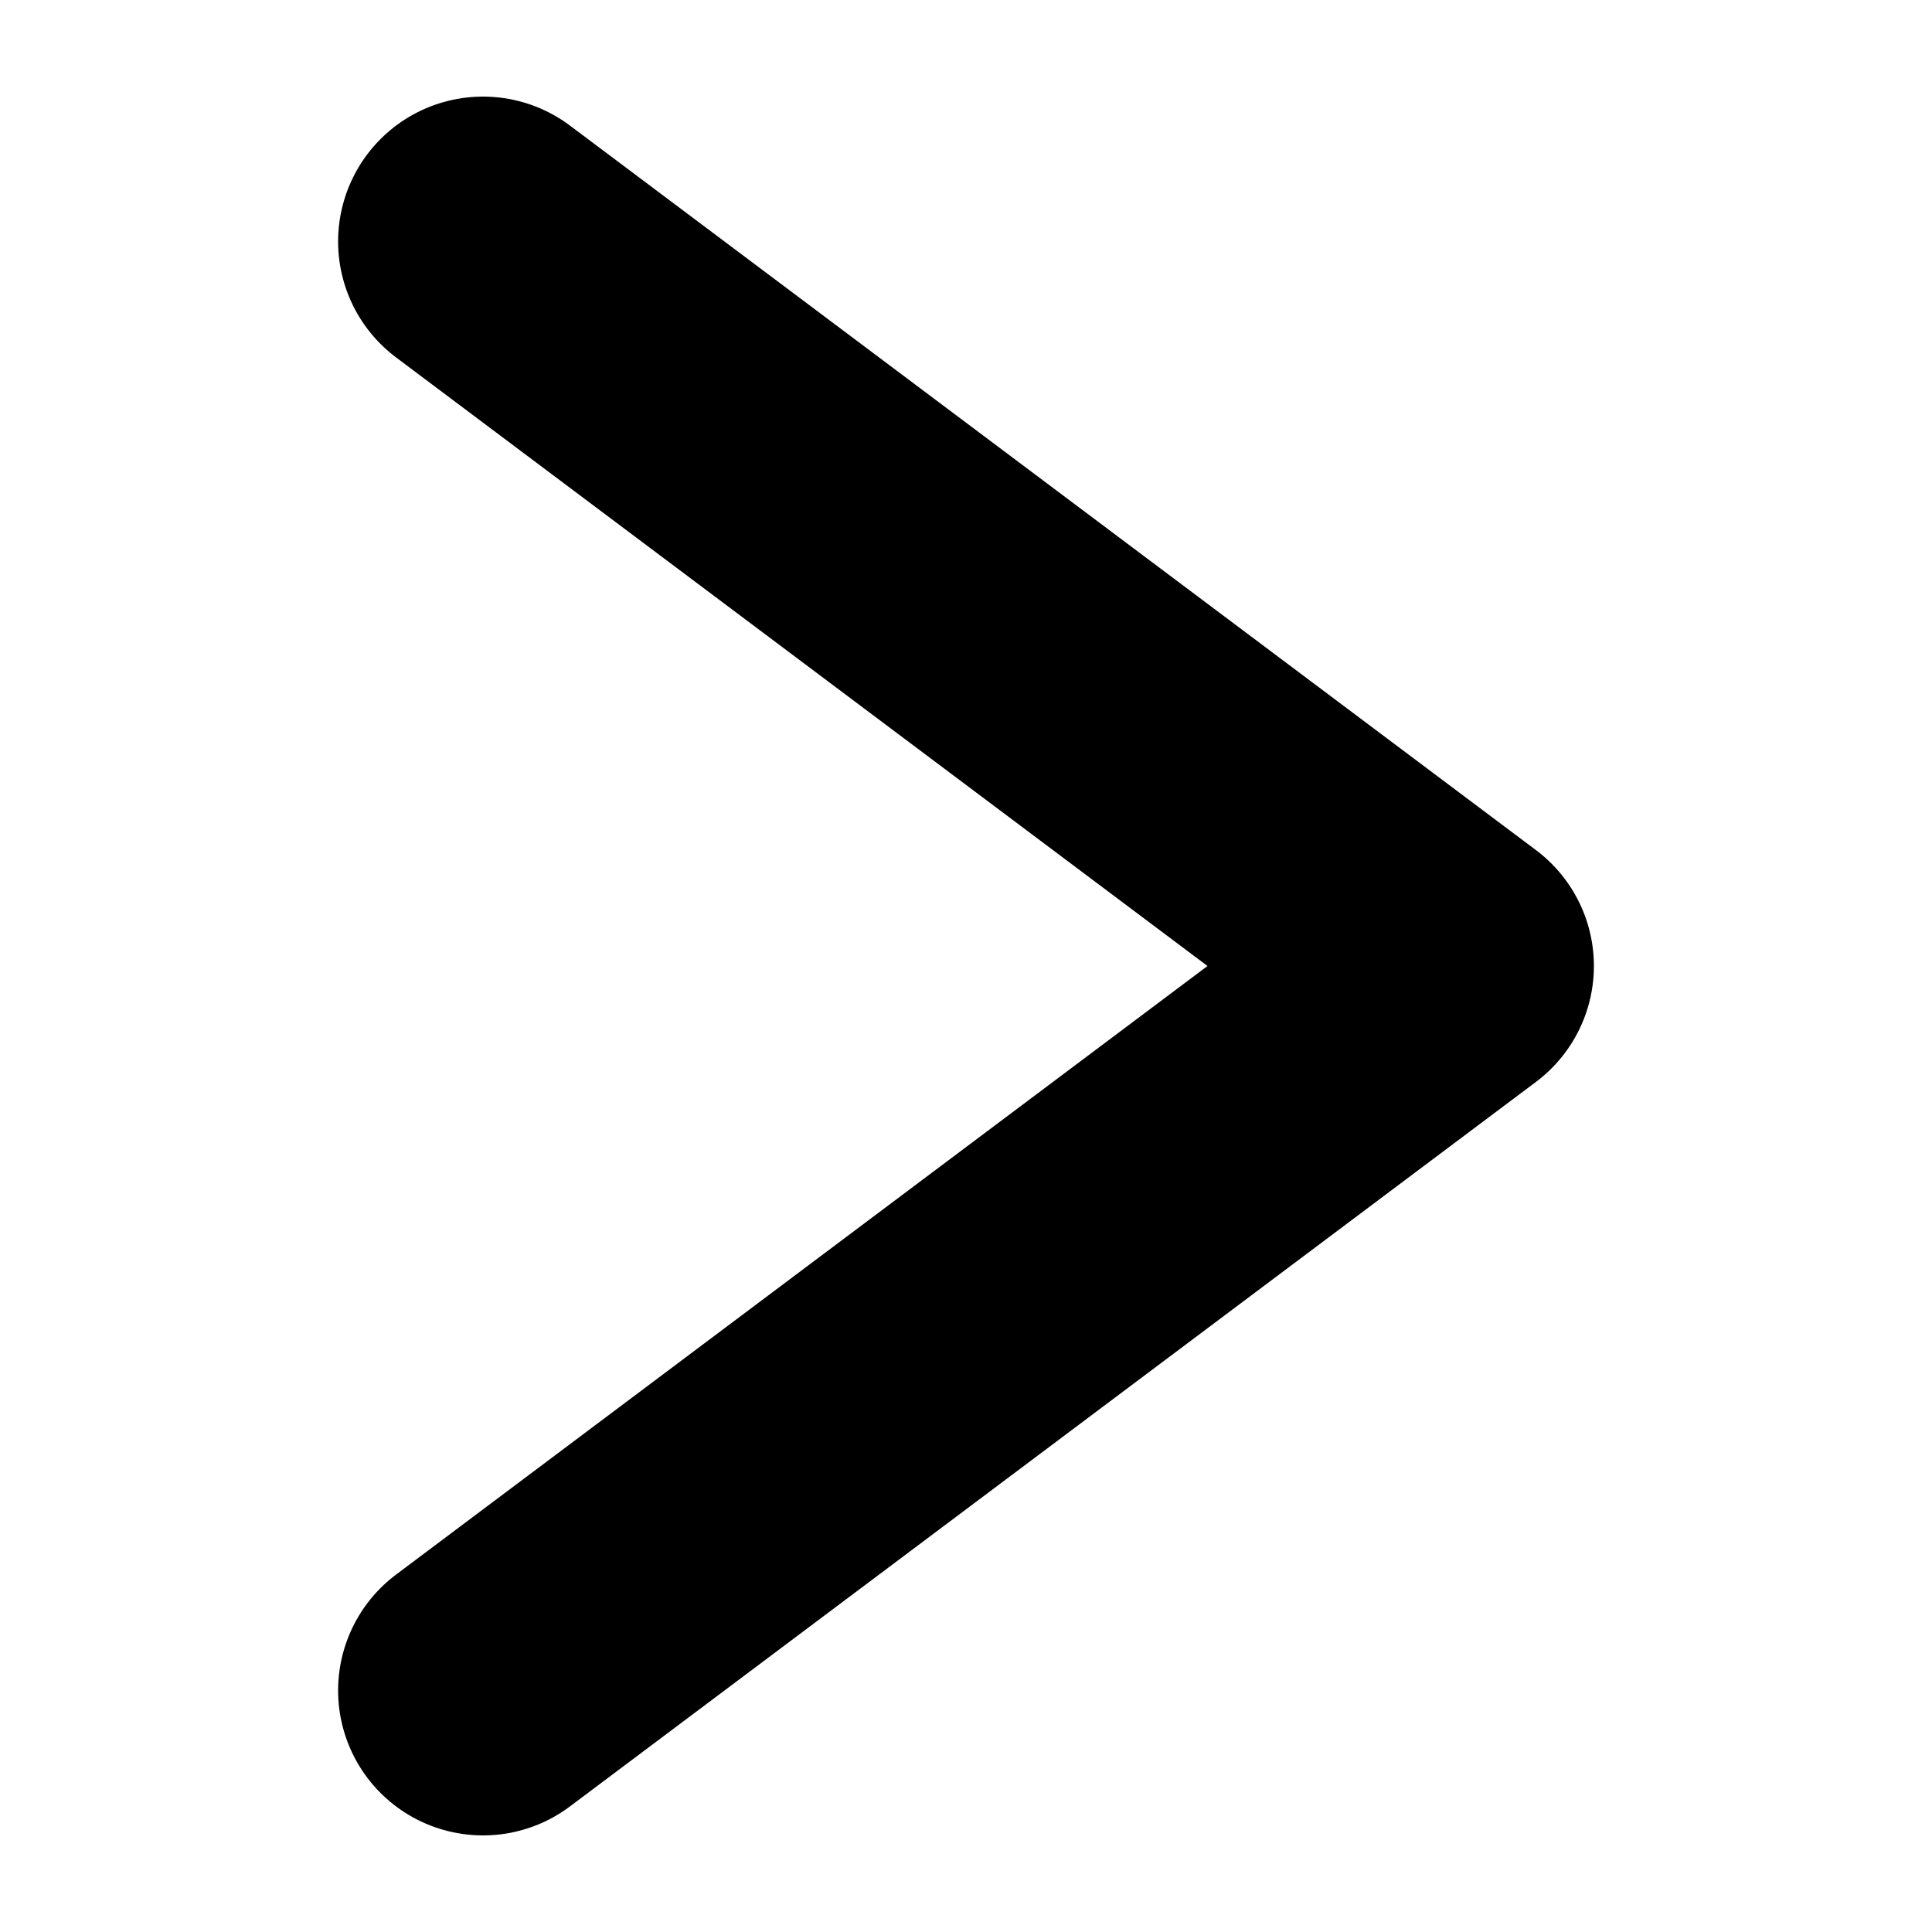
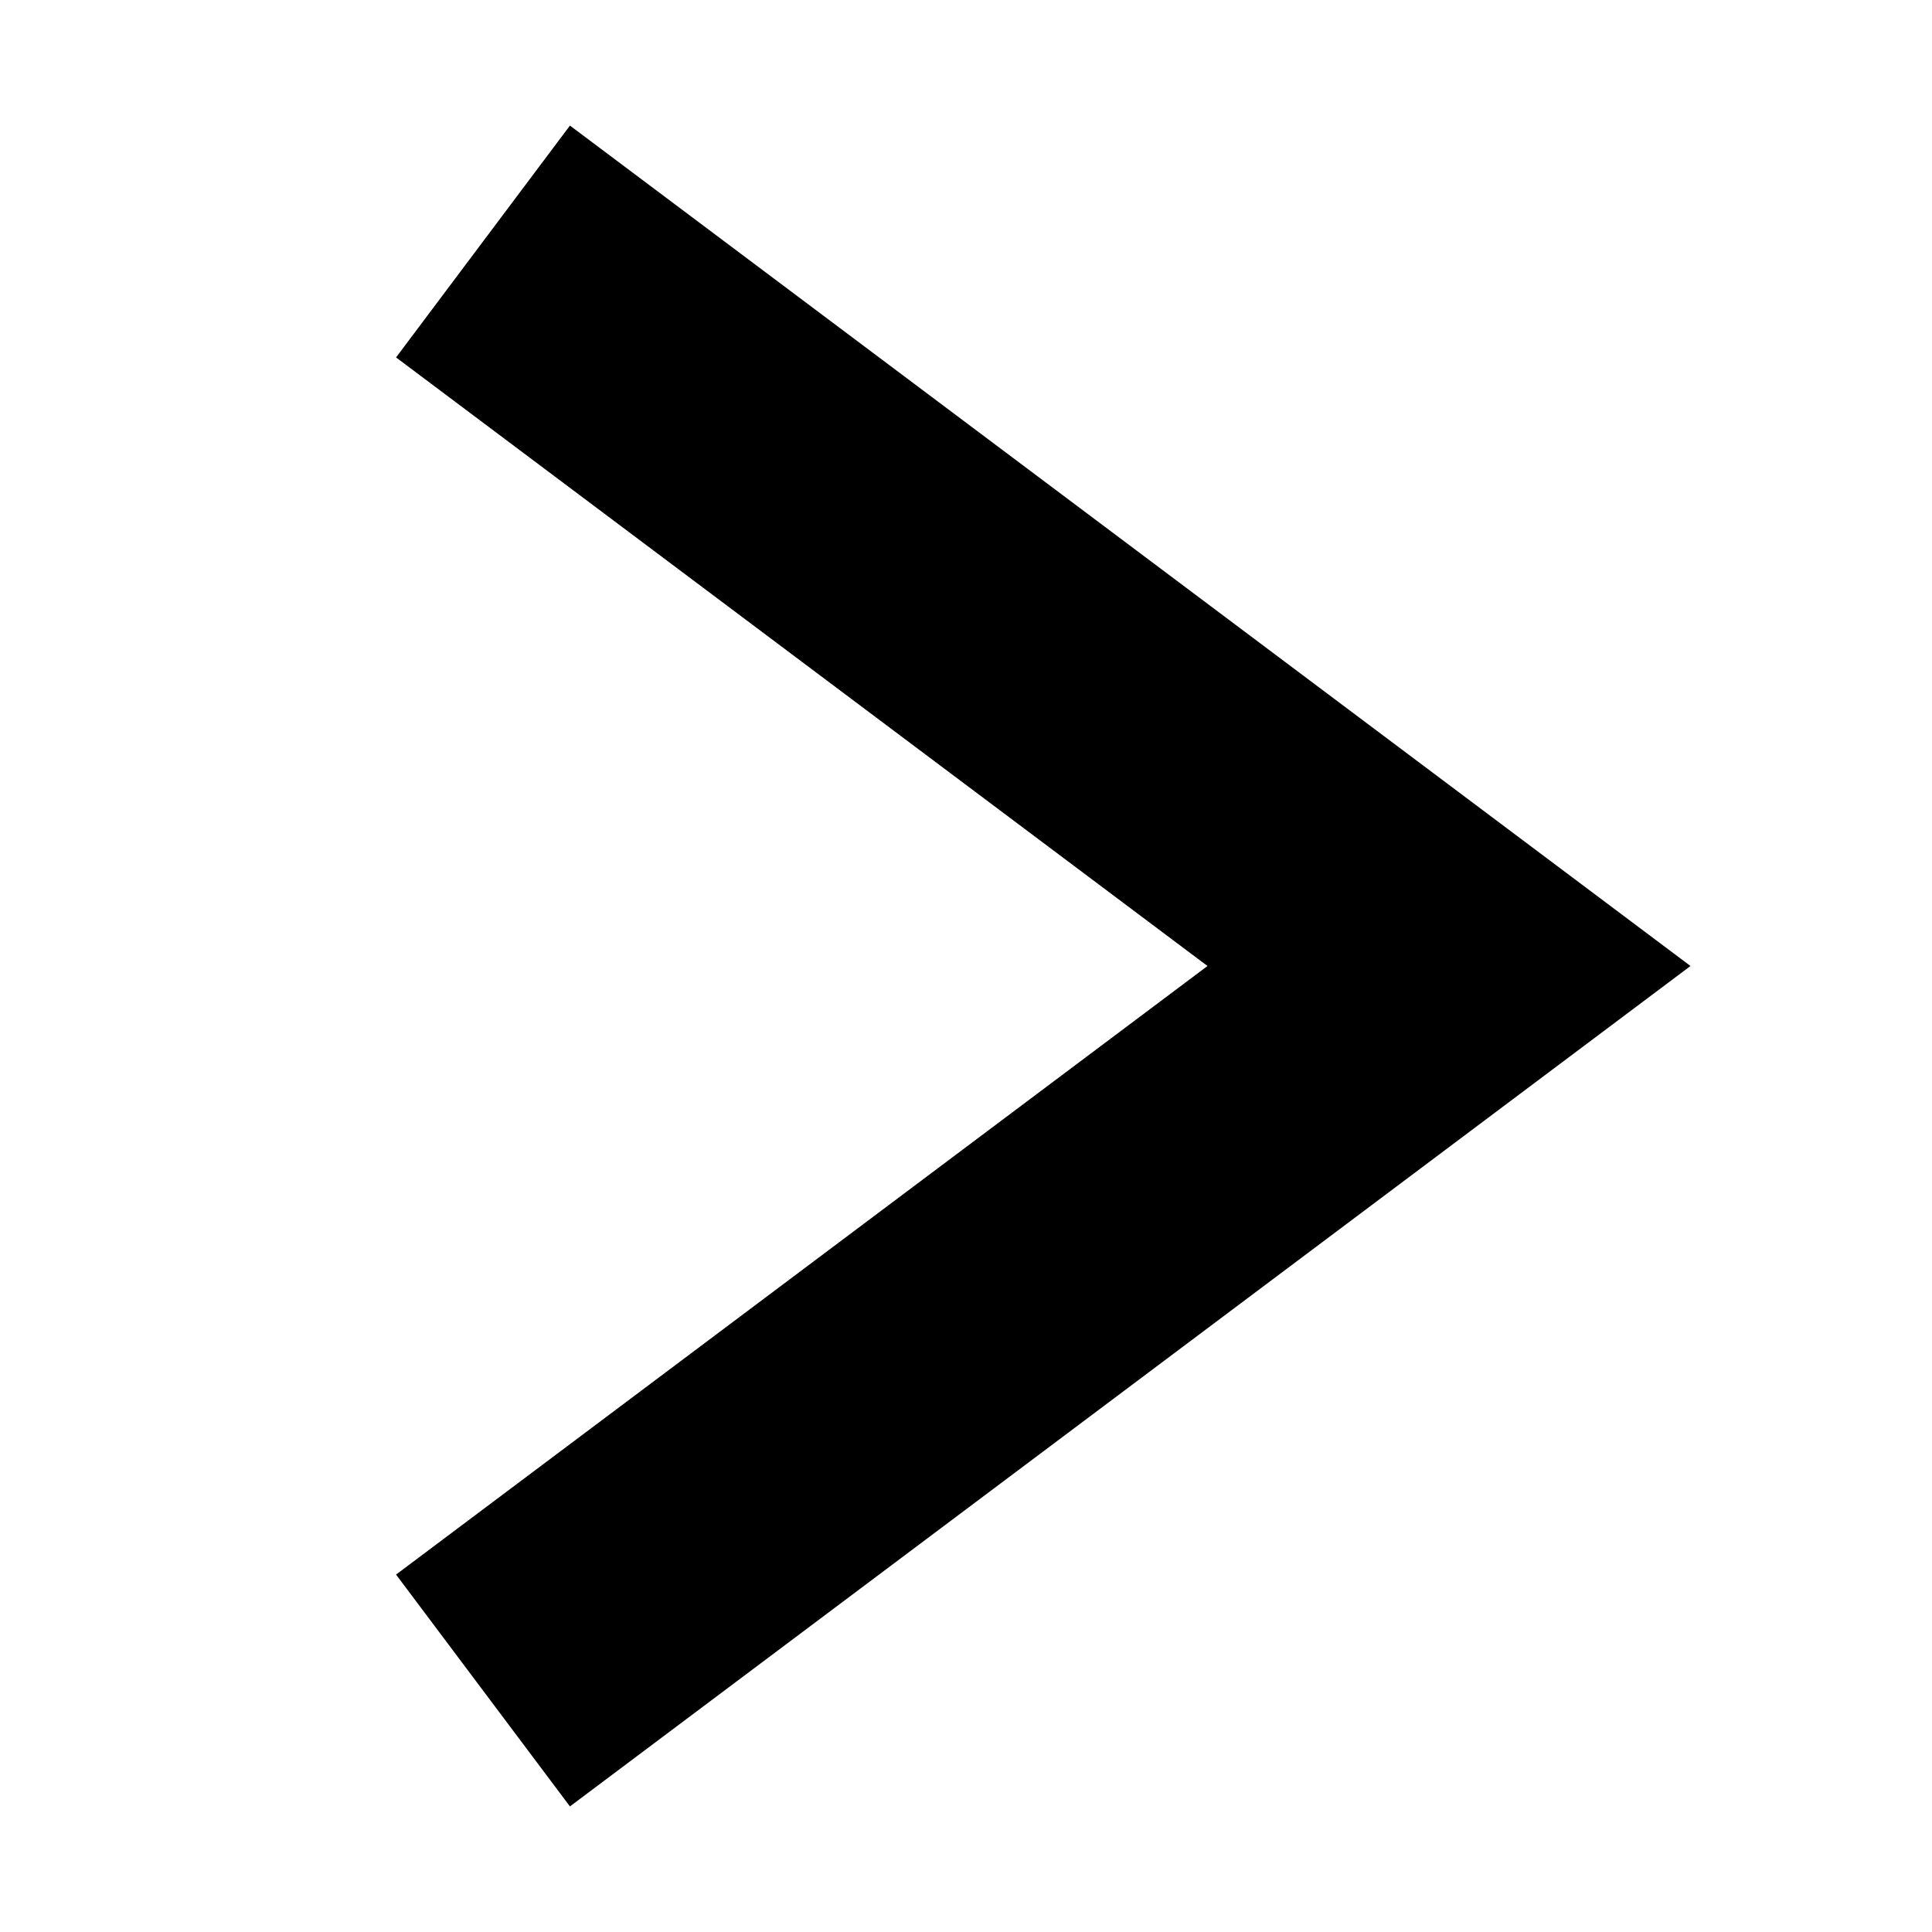
<svg xmlns="http://www.w3.org/2000/svg" width="40" height="40" id="svg3053" version="1.1">
  <defs id="defs3055">
    <linearGradient id="linearGradient3833">
      <stop style="stop-color:#000000;stop-opacity:1;" offset="0" id="stop3835" />
      <stop style="stop-color:#000000;stop-opacity:0.157;" offset="1" id="stop3837" />
    </linearGradient>
  </defs>
  <g id="layer1" transform="translate(0,-8)">
-     <path style="fill:none;stroke:#000000;stroke-width:6;stroke-linecap:round;stroke-linejoin:round;stroke-miterlimit:4;stroke-opacity:1;stroke-dasharray:none" d="M 10,13 30,28 10,43" id="path3063" />
+     <path style="fill:none;stroke:#000000;stroke-width:6;stroke-linecap:butt;stroke-linejoin:miter;stroke-miterlimit:4;stroke-opacity:1;stroke-dasharray:none" d="M 10,13 30,28 10,43" id="path3063" />
  </g>
</svg>
